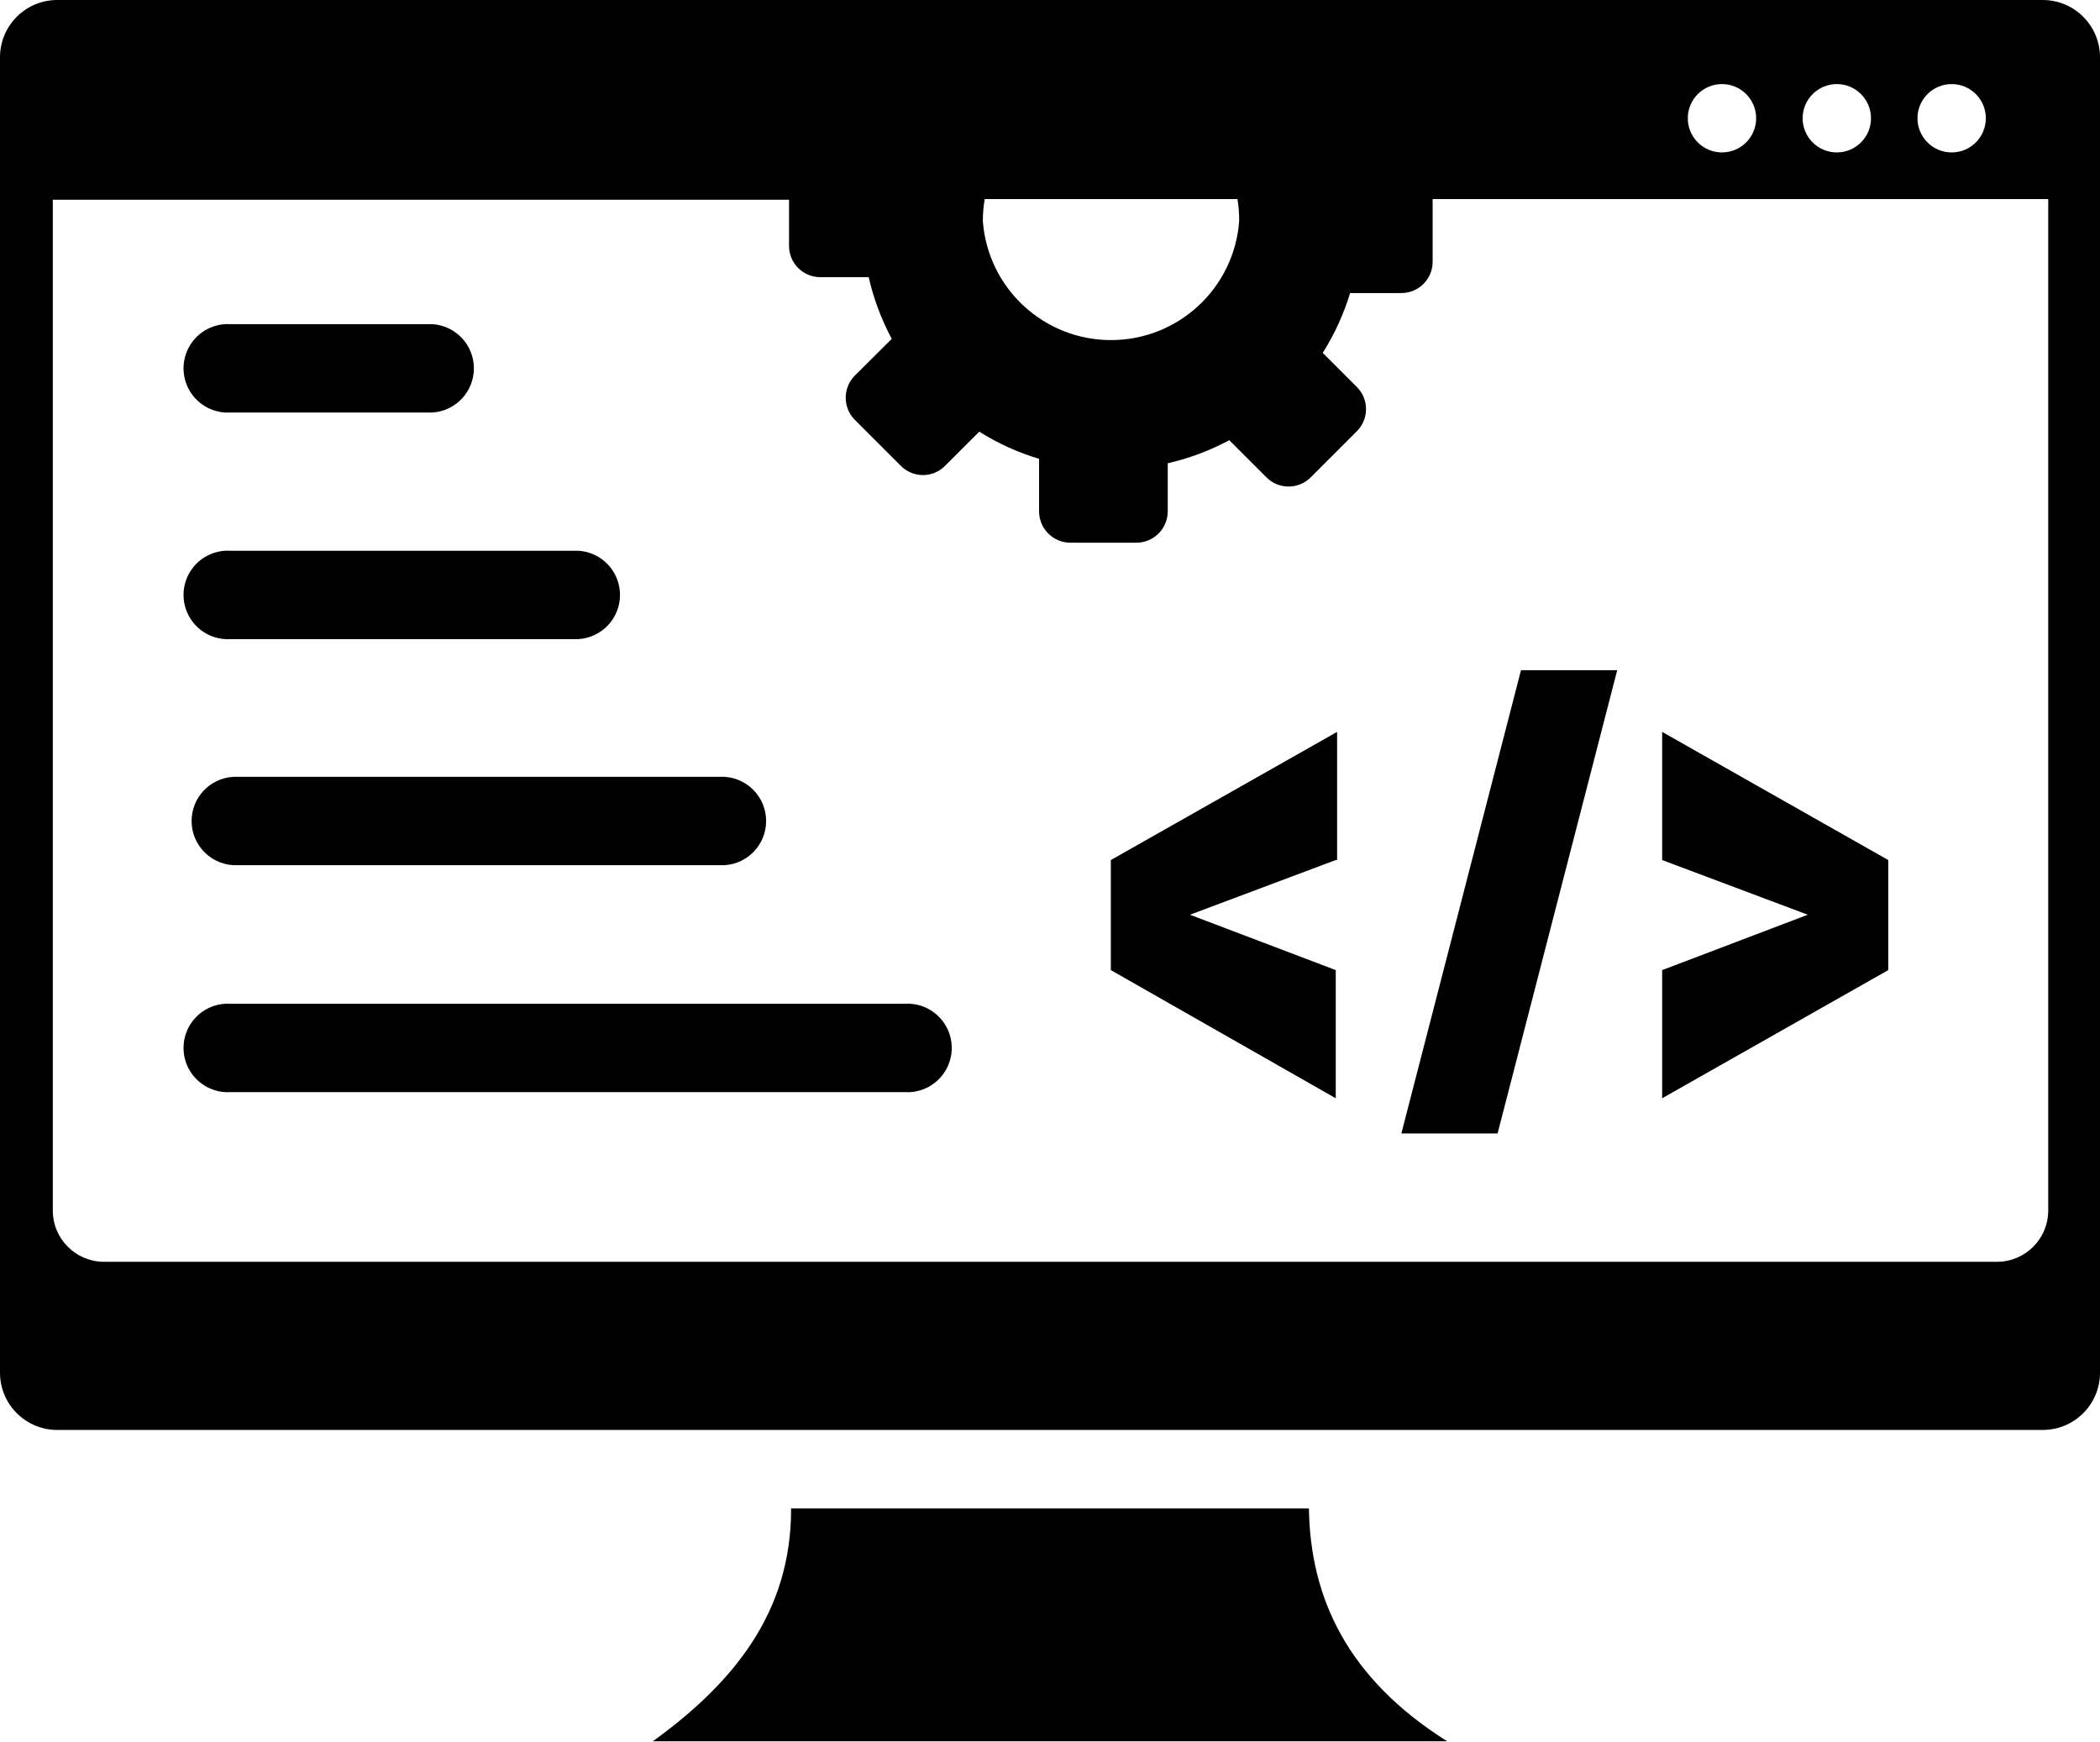
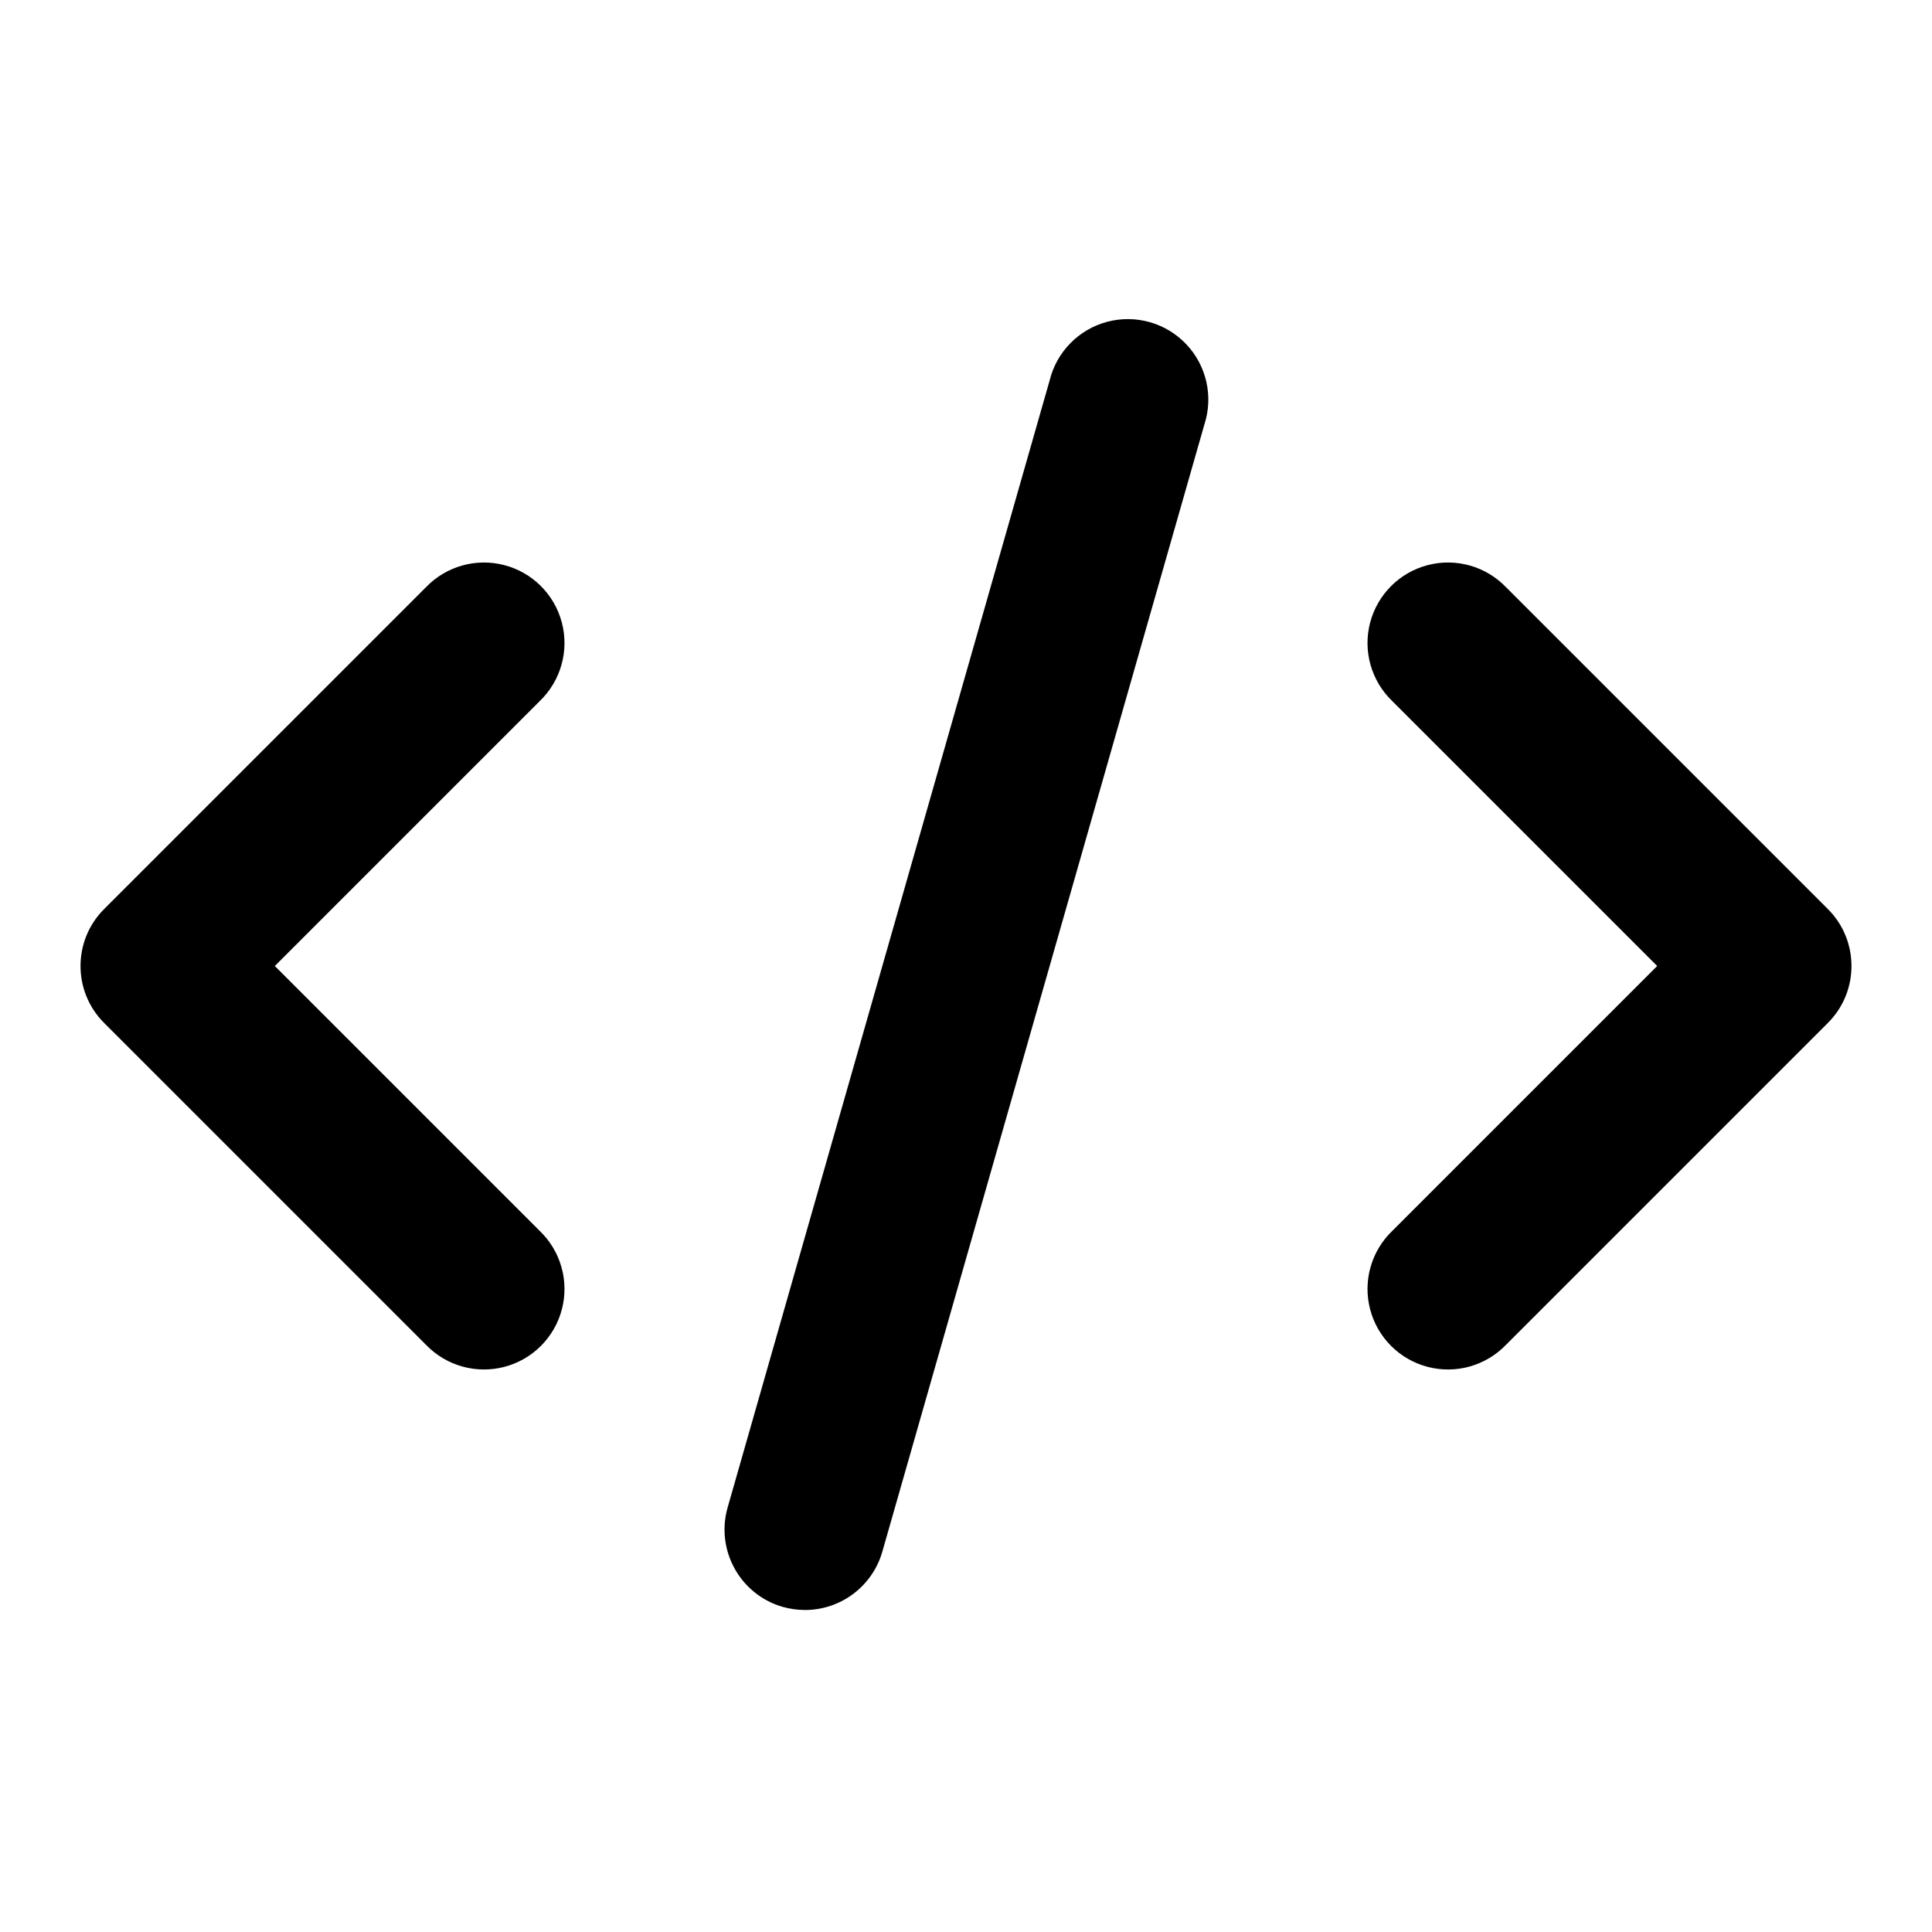
- <svg xmlns="http://www.w3.org/2000/svg" id="Layer_1" data-name="Layer 1" viewBox="0 0 122.88 101.9">
-   <defs>
-     <style>.cls-1{fill-rule:evenodd;}</style>
-   </defs>
-   <path class="cls-1" d="M3.34,0h116.2a3.35,3.35,0,0,1,3.34,3.34v77a3.35,3.35,0,0,1-3.34,3.34H3.34A3.35,3.35,0,0,1,0,80.32v-77A3.35,3.35,0,0,1,3.34,0ZM13.49,63.91a2.59,2.59,0,1,1,0-5.17H52.94a2.59,2.59,0,1,1,0,5.17Zm.15-13.28a2.59,2.59,0,0,1,0-5.17H42.4a2.59,2.59,0,0,1,0,5.17ZM13.49,37.4a2.59,2.59,0,1,1,0-5.17H33.85a2.59,2.59,0,0,1,0,5.17Zm0-13.26a2.59,2.59,0,1,1,0-5.17H25.3a2.59,2.59,0,0,1,0,5.17Zm97,26.19v6.44l-13.23,7.5v-7.5l8.52-3.24-8.52-3.2v-7.5l13.23,7.5Zm-22.92,16H82l7-27.11h5.63l-7,27.11Zm-9.41-16-8.53,3.2,8.53,3.24v7.5L65,56.77V50.33l13.24-7.5v7.5Zm5.67-38.68v3.67A1.83,1.83,0,0,1,82,17.15H79a14.43,14.43,0,0,1-1.6,3.5l2,2a1.83,1.83,0,0,1,0,2.58l-2.71,2.71a1.83,1.83,0,0,1-2.58,0l-2.18-2.18a14.43,14.43,0,0,1-3.6,1.35v2.82a1.84,1.84,0,0,1-1.83,1.83H62.63a1.84,1.84,0,0,1-1.83-1.83V26.85a14.2,14.2,0,0,1-3.5-1.59l-2,2a1.82,1.82,0,0,1-2.59,0L50,24.55A1.84,1.84,0,0,1,50,22l2.18-2.17a14.5,14.5,0,0,1-1.35-3.61H48a1.83,1.83,0,0,1-1.83-1.83v-2.7H3.09V70.84a3,3,0,0,0,3,3H116.85a3,3,0,0,0,3-3V11.65Zm-11.42,0H57.62a7.71,7.71,0,0,0-.11,1.28,7.52,7.52,0,0,0,15,0,7.71,7.71,0,0,0-.1-1.28Zm41.79-6.73a2,2,0,1,1-2,2,2,2,0,0,1,2-2Zm-13.44,0a2,2,0,1,1-2,2,2,2,0,0,1,2-2Zm6.72,0a2,2,0,1,1-2,2,2,2,0,0,1,2-2ZM46.29,88.27h30.3c.08,5.24,2.24,9.94,8.09,13.63H38.2c4.71-3.41,8.11-7.54,8.09-13.63Z" />
+ <svg xmlns="http://www.w3.org/2000/svg" fill="#000000" width="800px" height="800px" viewBox="0 0 24 24">
+   <path d="M1.293,11.293l4-4A1,1,0,1,1,6.707,8.707L3.414,12l3.293,3.293a1,1,0,1,1-1.414,1.414l-4-4A1,1,0,0,1,1.293,11.293Zm17.414-4a1,1,0,1,0-1.414,1.414L20.586,12l-3.293,3.293a1,1,0,1,0,1.414,1.414l4-4a1,1,0,0,0,0-1.414ZM13.039,4.726l-4,14a1,1,0,0,0,.686,1.236A1.053,1.053,0,0,0,10,20a1,1,0,0,0,.961-.726l4-14a1,1,0,1,0-1.922-.548Z" />
</svg>
